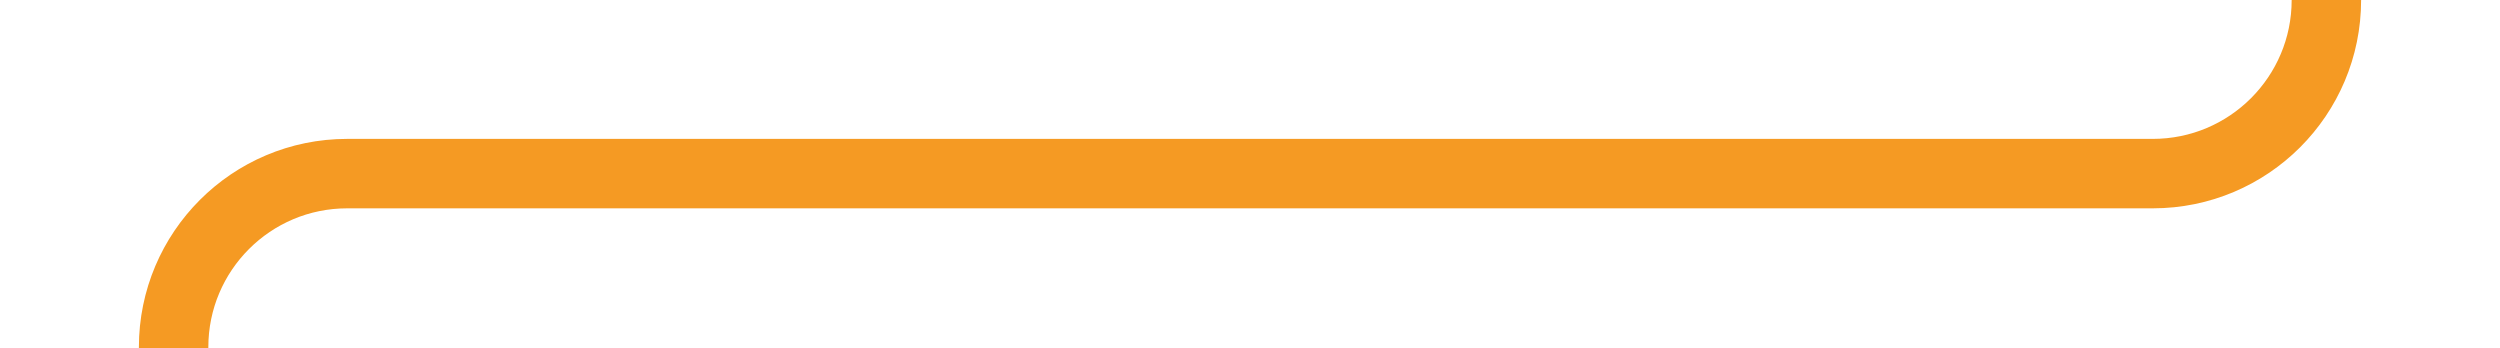
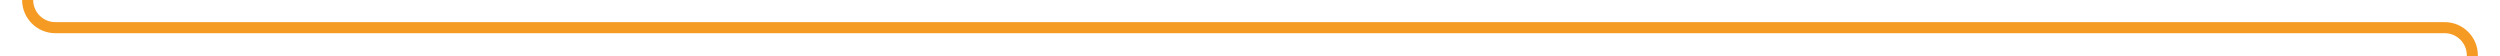
- <svg xmlns="http://www.w3.org/2000/svg" version="1.1" width="72px" height="10px" preserveAspectRatio="xMinYMid meet" viewBox="824 600  72 8">
-   <path d="M 891 540  L 891 599  A 5 5 0 0 1 886 604 L 834 604  A 5 5 0 0 0 829 609 L 829 669  " stroke-width="2" stroke="#f59a23" fill="none" />
+ <svg xmlns="http://www.w3.org/2000/svg" version="1.1" width="452px" height="10px" preserveAspectRatio="xMinYMid meet" viewBox="1038 406  452 8">
+   <path d="M 1043 393  L 1043 405  A 5 5 0 0 0 1048 410 L 1480 410  A 5 5 0 0 1 1485 415 L 1485 422  " stroke-width="2" stroke="#f59a23" fill="none" />
</svg>
